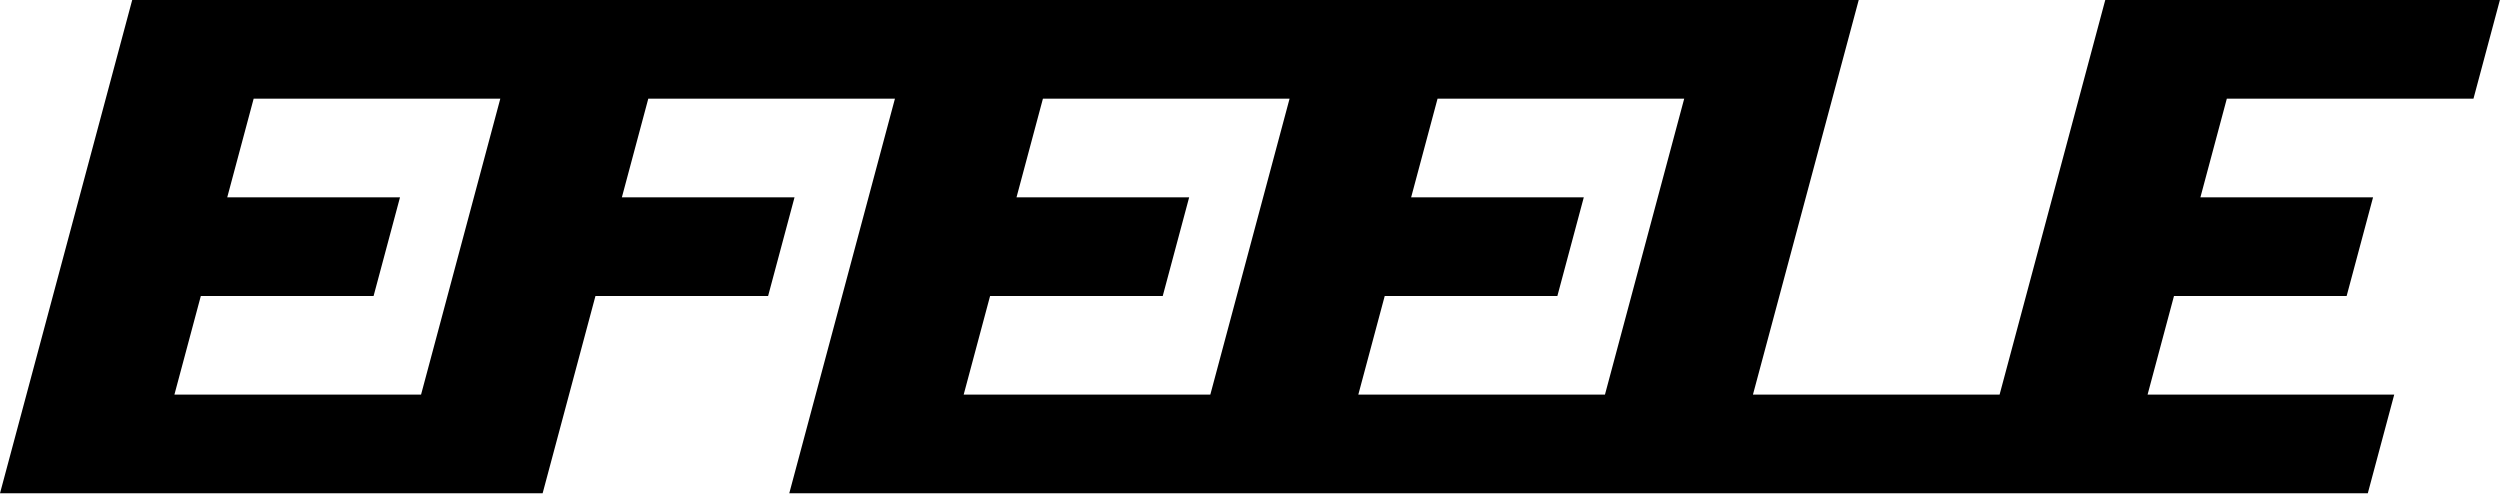
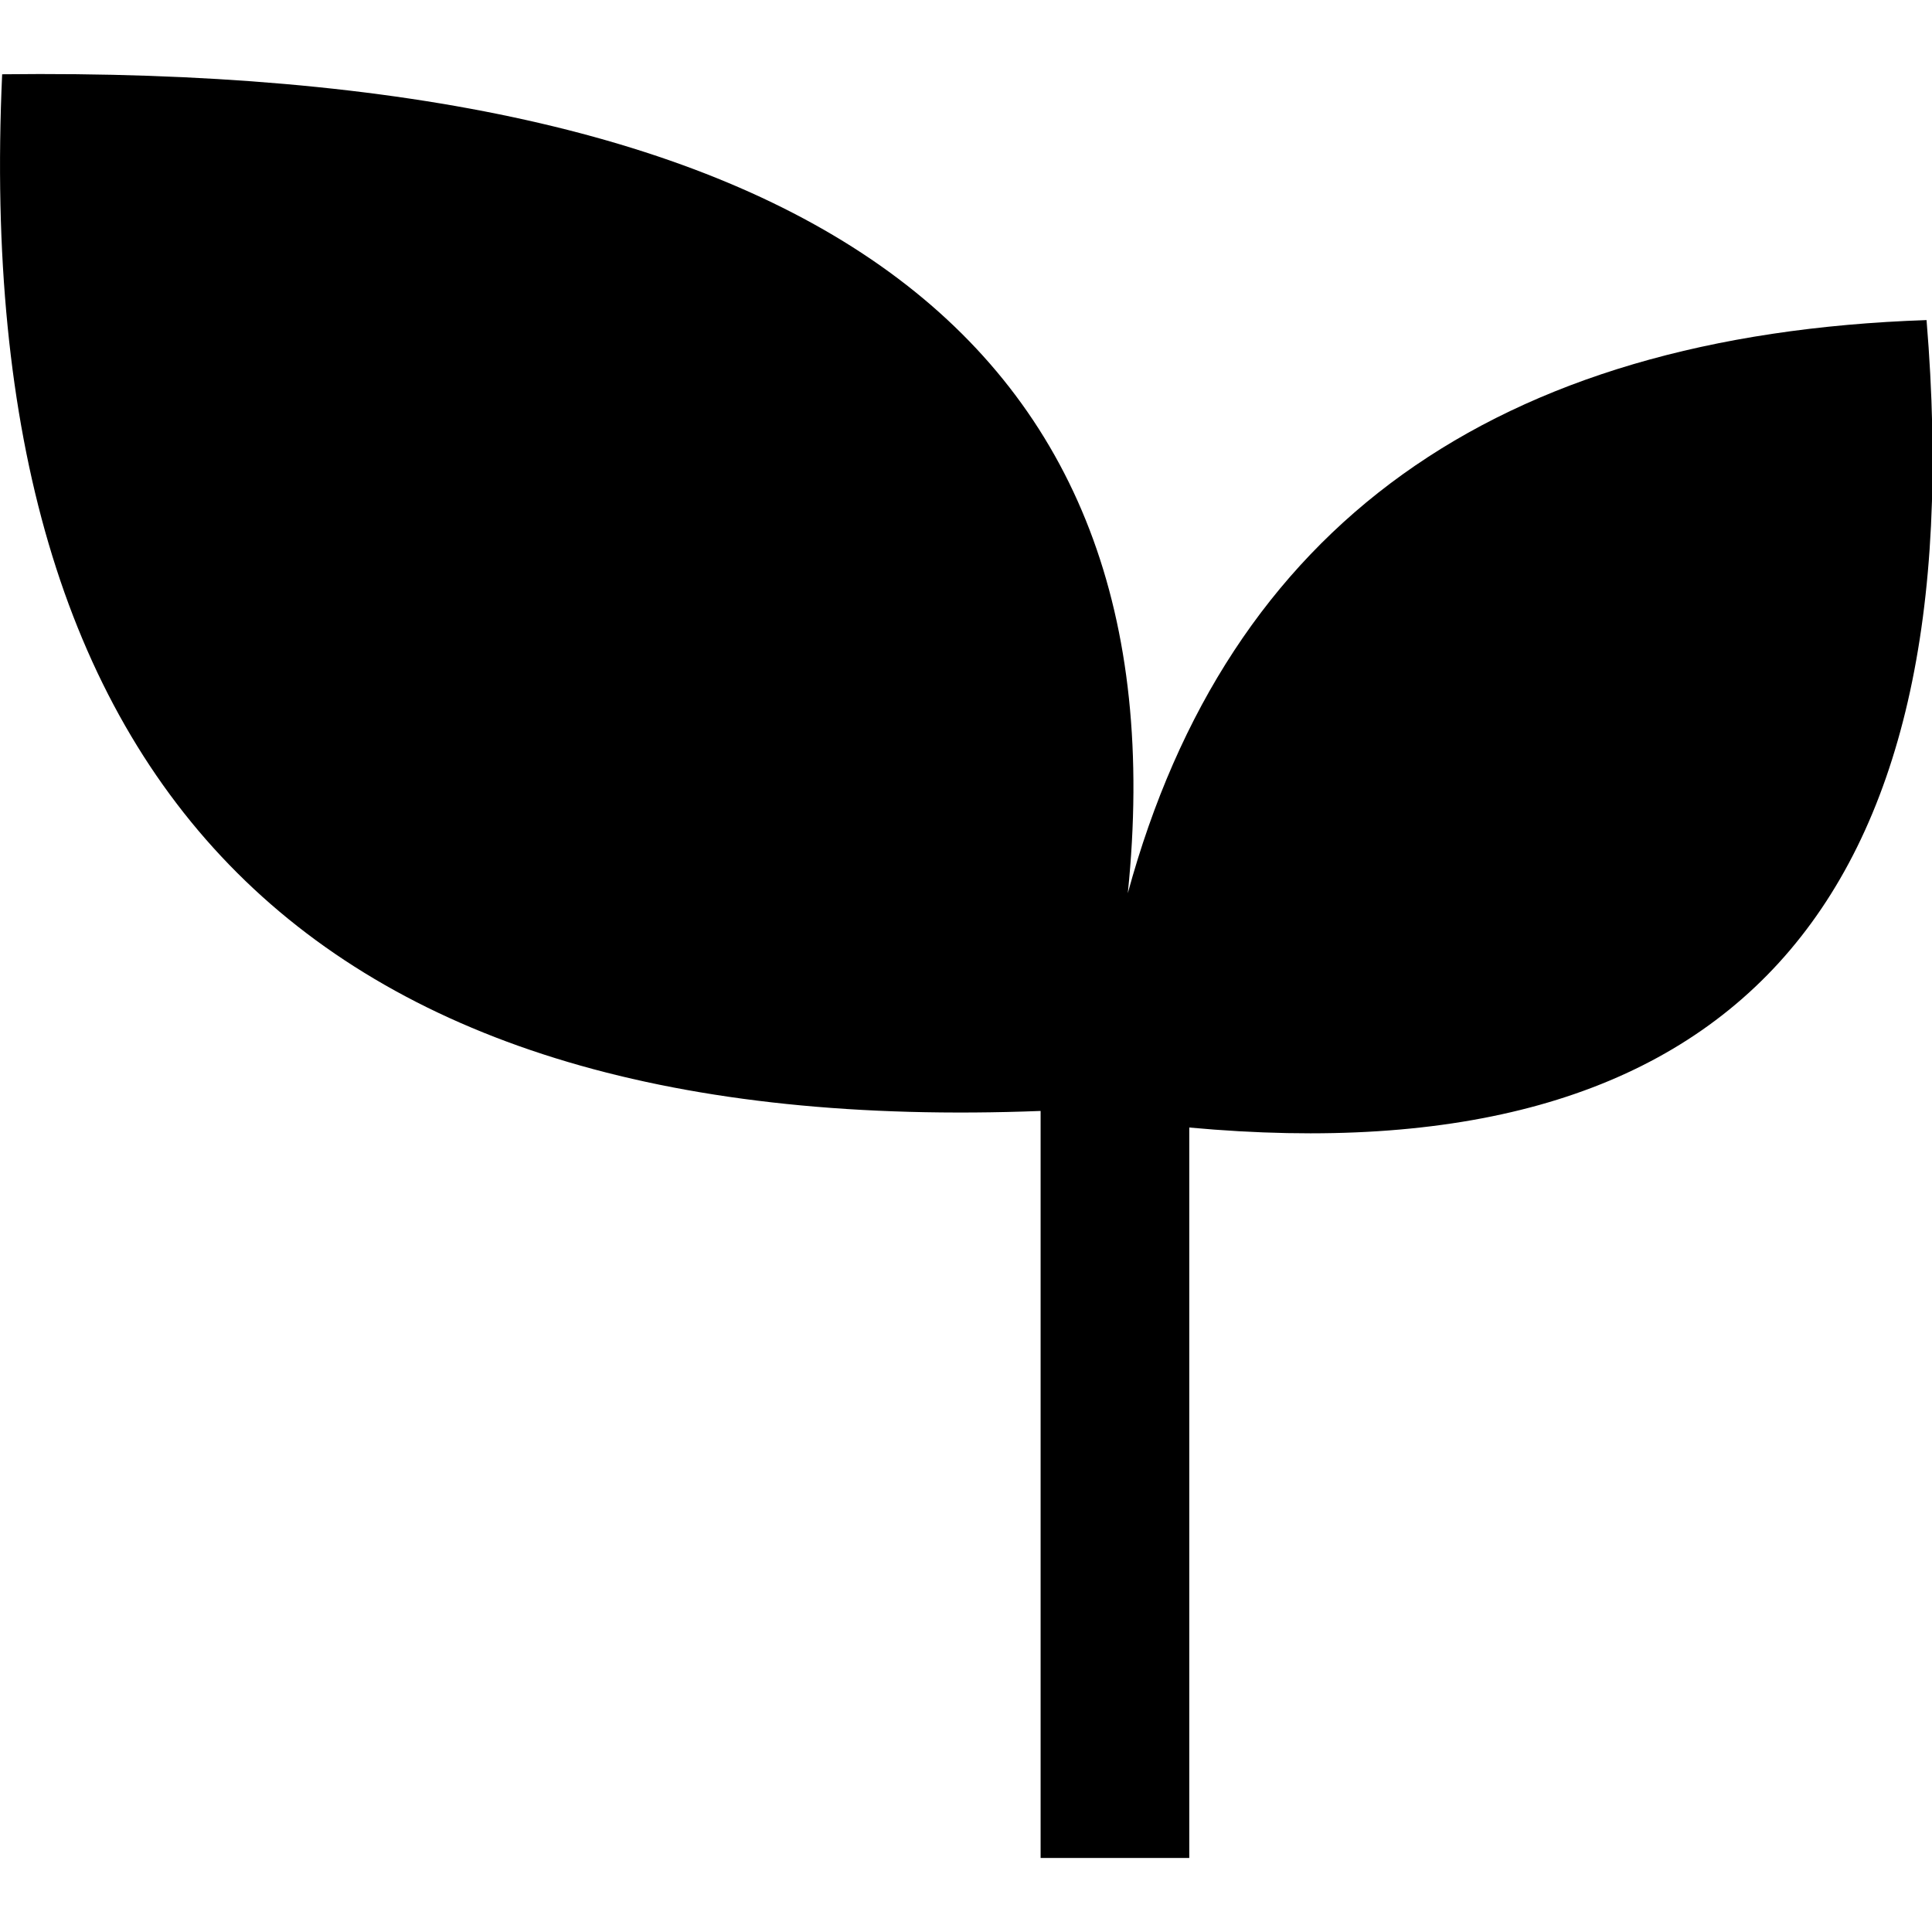
- <svg xmlns="http://www.w3.org/2000/svg" id="Capa_2" data-name="Capa 2" viewBox="0 0 228.06 45">
-   <g id="Capa_1-2" data-name="Capa 1">
-     <path d="M225.64,9l2.41-9h-36l-2.41,9h0l-7.23,27h-22.5L169.56,0H12.06L0,45h49.5l4.82-18h15.75l2.41-9h-15.75l2.41-9h22.5l-7.23,27h0l-2.41,9h144l2.41-9h-22.5l2.41-9h15.75l2.41-9h-15.75l2.41-9h22.5ZM43.23,18l-2.41,9h0l-2.41,9H15.91l2.41-9h15.76l2.41-9h-15.76l2.41-9h22.5l-2.41,9h0ZM110.41,36h-22.5l2.41-9h15.75l2.41-9h-15.75l2.41-9h22.5l-7.23,27h0ZM146.41,36h-22.5l2.41-9h15.75l2.41-9h-15.75l2.41-9h22.5l-7.23,27h0Z" />
-   </g>
+ <svg xmlns="http://www.w3.org/2000/svg" t="1744305799452" class="icon" viewBox="0 0 1109 1024" version="1.1" fill="none" p-id="15010" width="200" height="200">
+   <path d="M597.329 595.203C181.161 611.331-17.579 413.018 1.237 0.136 464.765-5.283 680.102 151.473 647.376 470.233c57.514-210.9 210.345-320.595 458.493-329 27.946 337.491-113.108 491.986-423.207 463.485V1024h-85.333V595.203z" fill="currentColor" fill-rule="evenodd" clip-rule="evenodd" p-id="15011" />
</svg>
